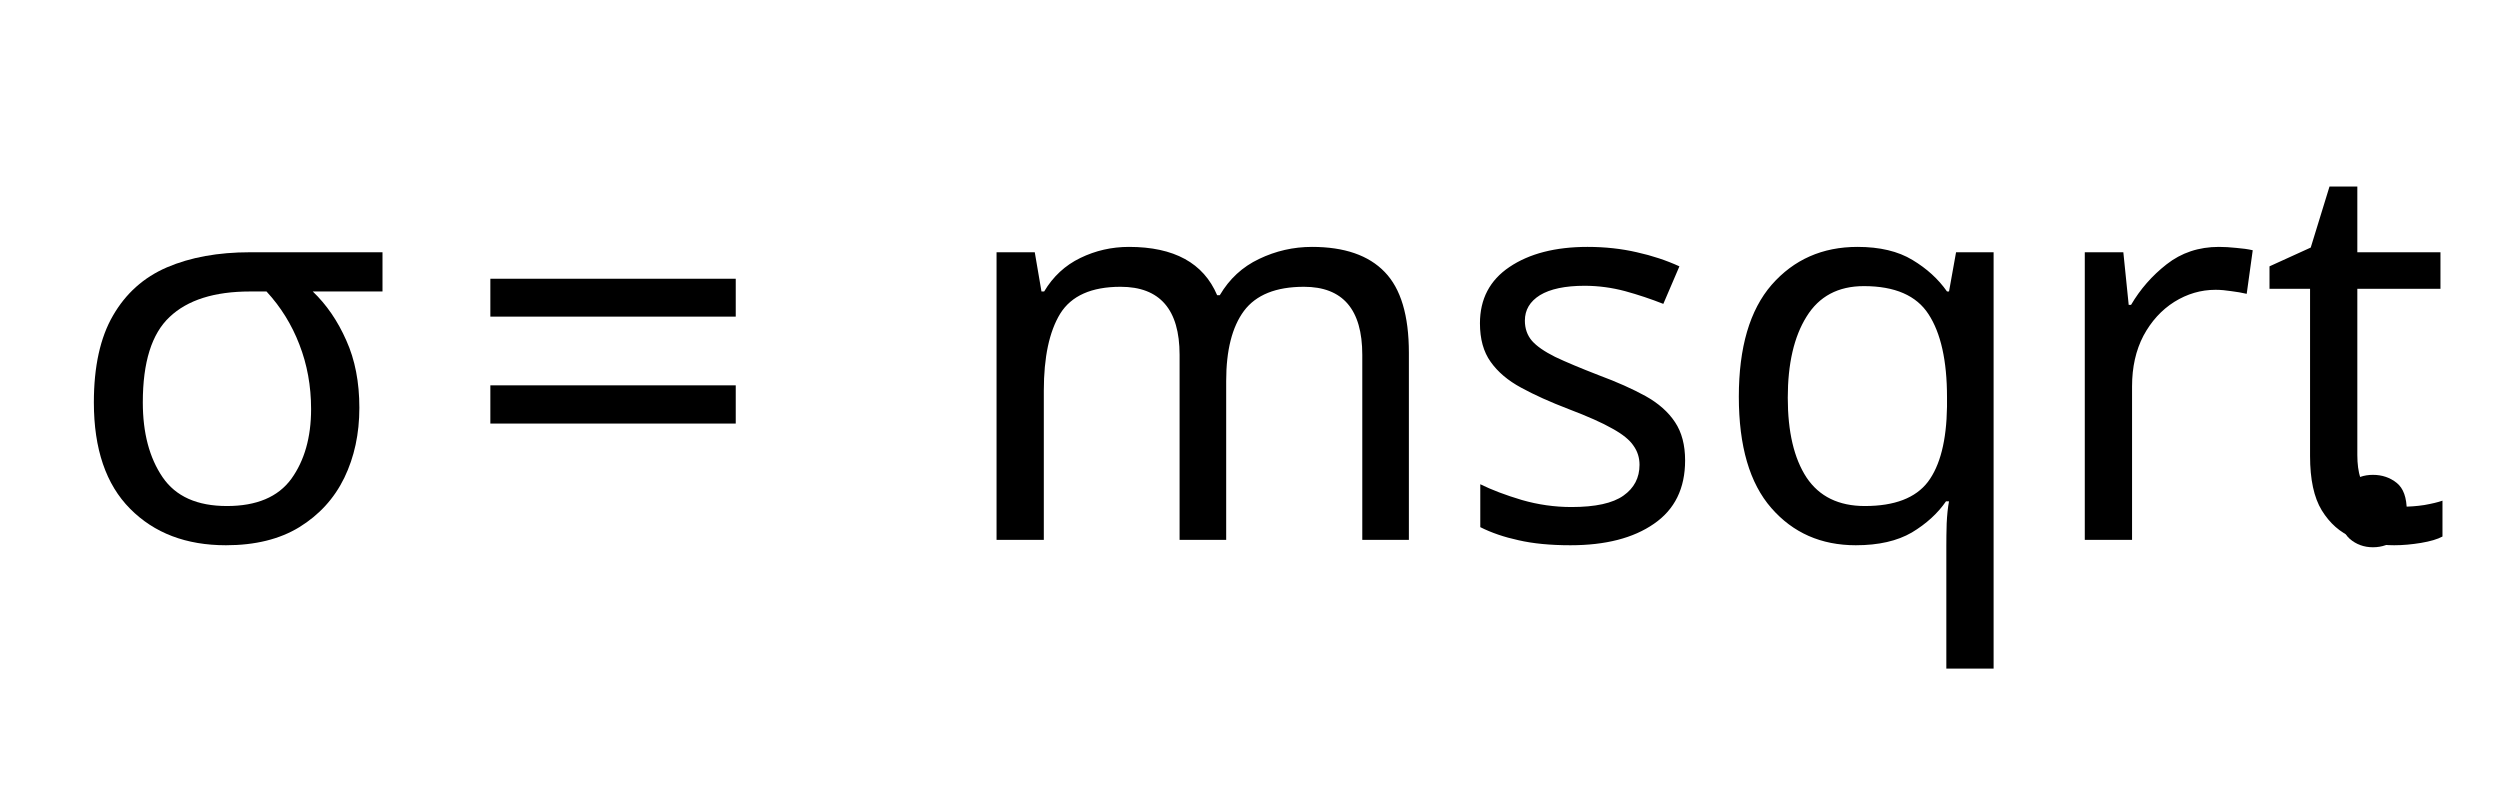
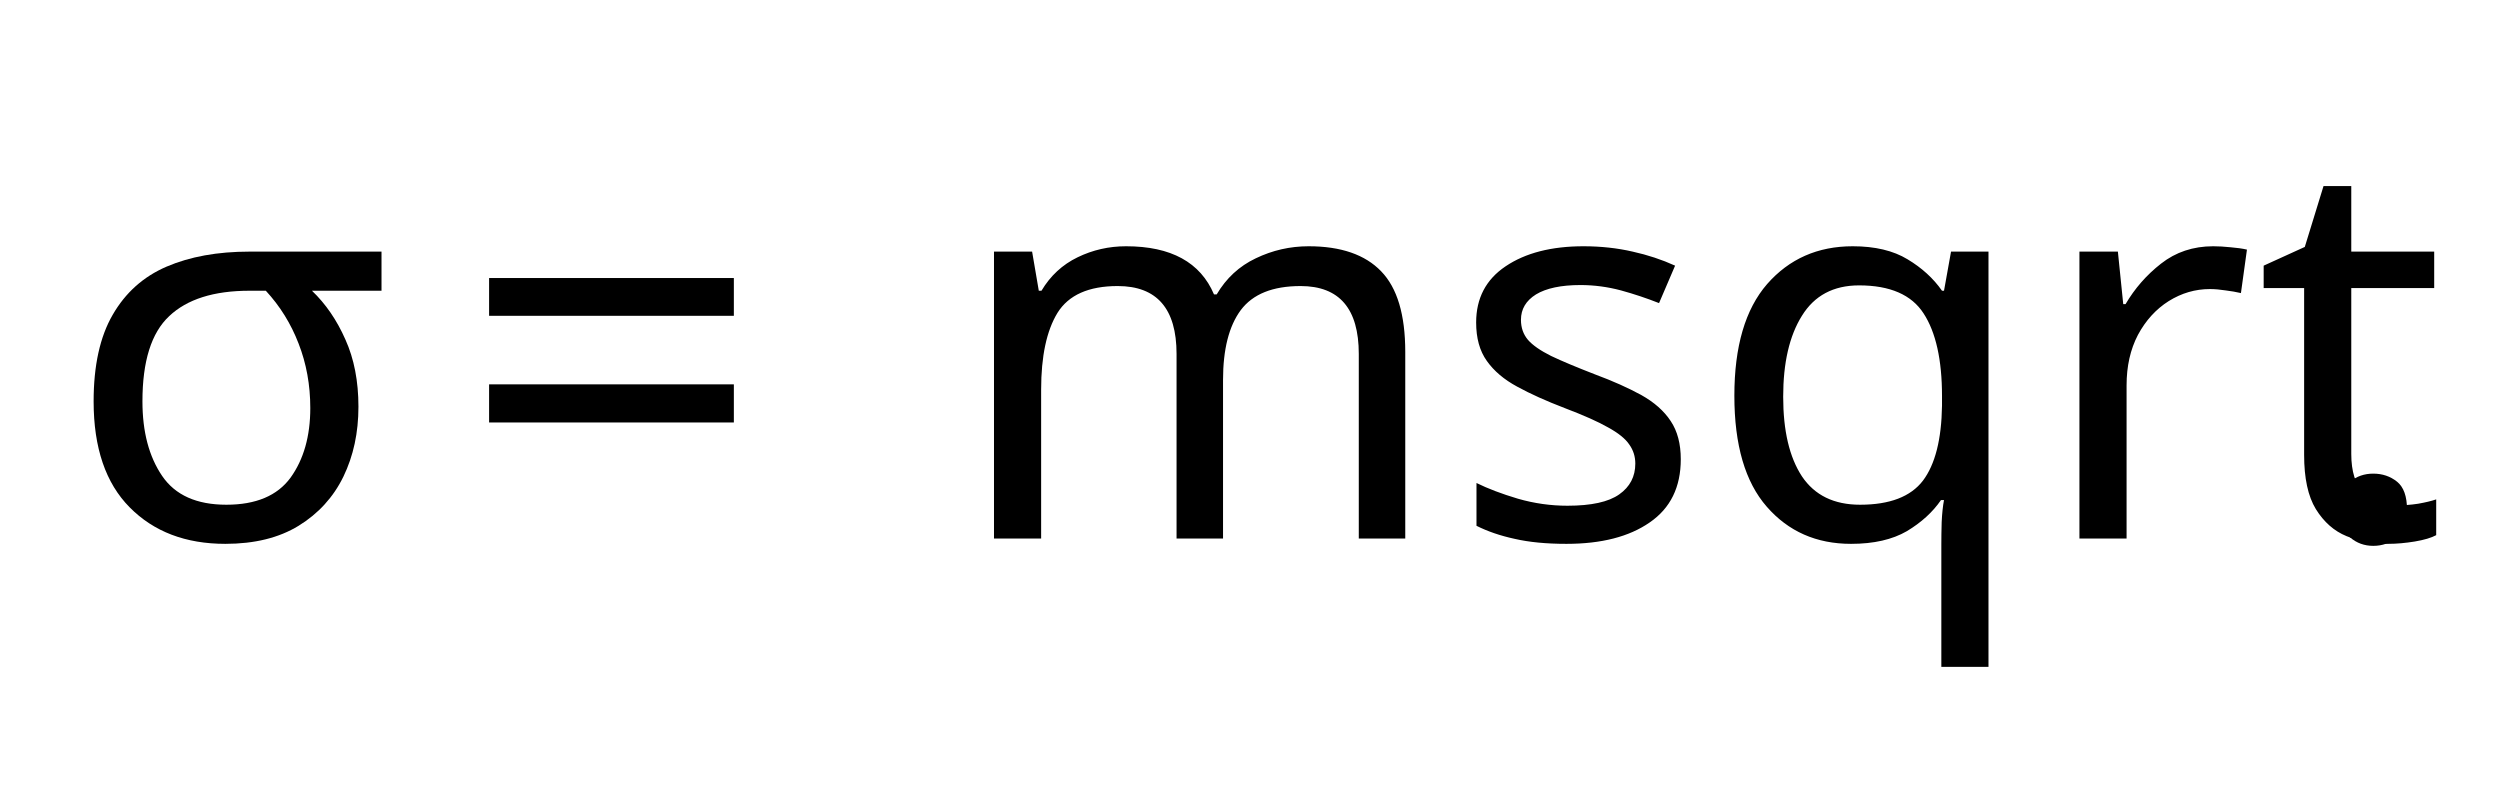
- <svg xmlns="http://www.w3.org/2000/svg" version="1.1" width="116.525" height="37.75">
+ <svg xmlns="http://www.w3.org/2000/svg" version="1.1" width="116.825" height="37.75">
  <style>@font-face {font-family: "STIXGeneral-Italic";src: url("../../STIXv1.1.1-webfonts/stix-web/STIXGeneral-Italic.woff");}</style>
  <text x="3" y="25.167" fill="#000000" font-family="STIXGeneral-Italic" font-size="25">σ</text>
  <text x="21.45" y="25.167" fill="#000000" font-family="STIXGeneral-Italic" font-size="25">=</text>
  <text x="44.325" y="25.167" fill="#000000" font-family="STIXGeneral-Italic" font-size="25">msqrt</text>
-   <text x="107.275" y="25.167" fill="#000000" font-family="STIXGeneral-Italic" font-size="25">.</text>
+   <text x="107.575" y="25.167" fill="#000000" font-family="STIXGeneral-Italic" font-size="25">.</text>
</svg>
